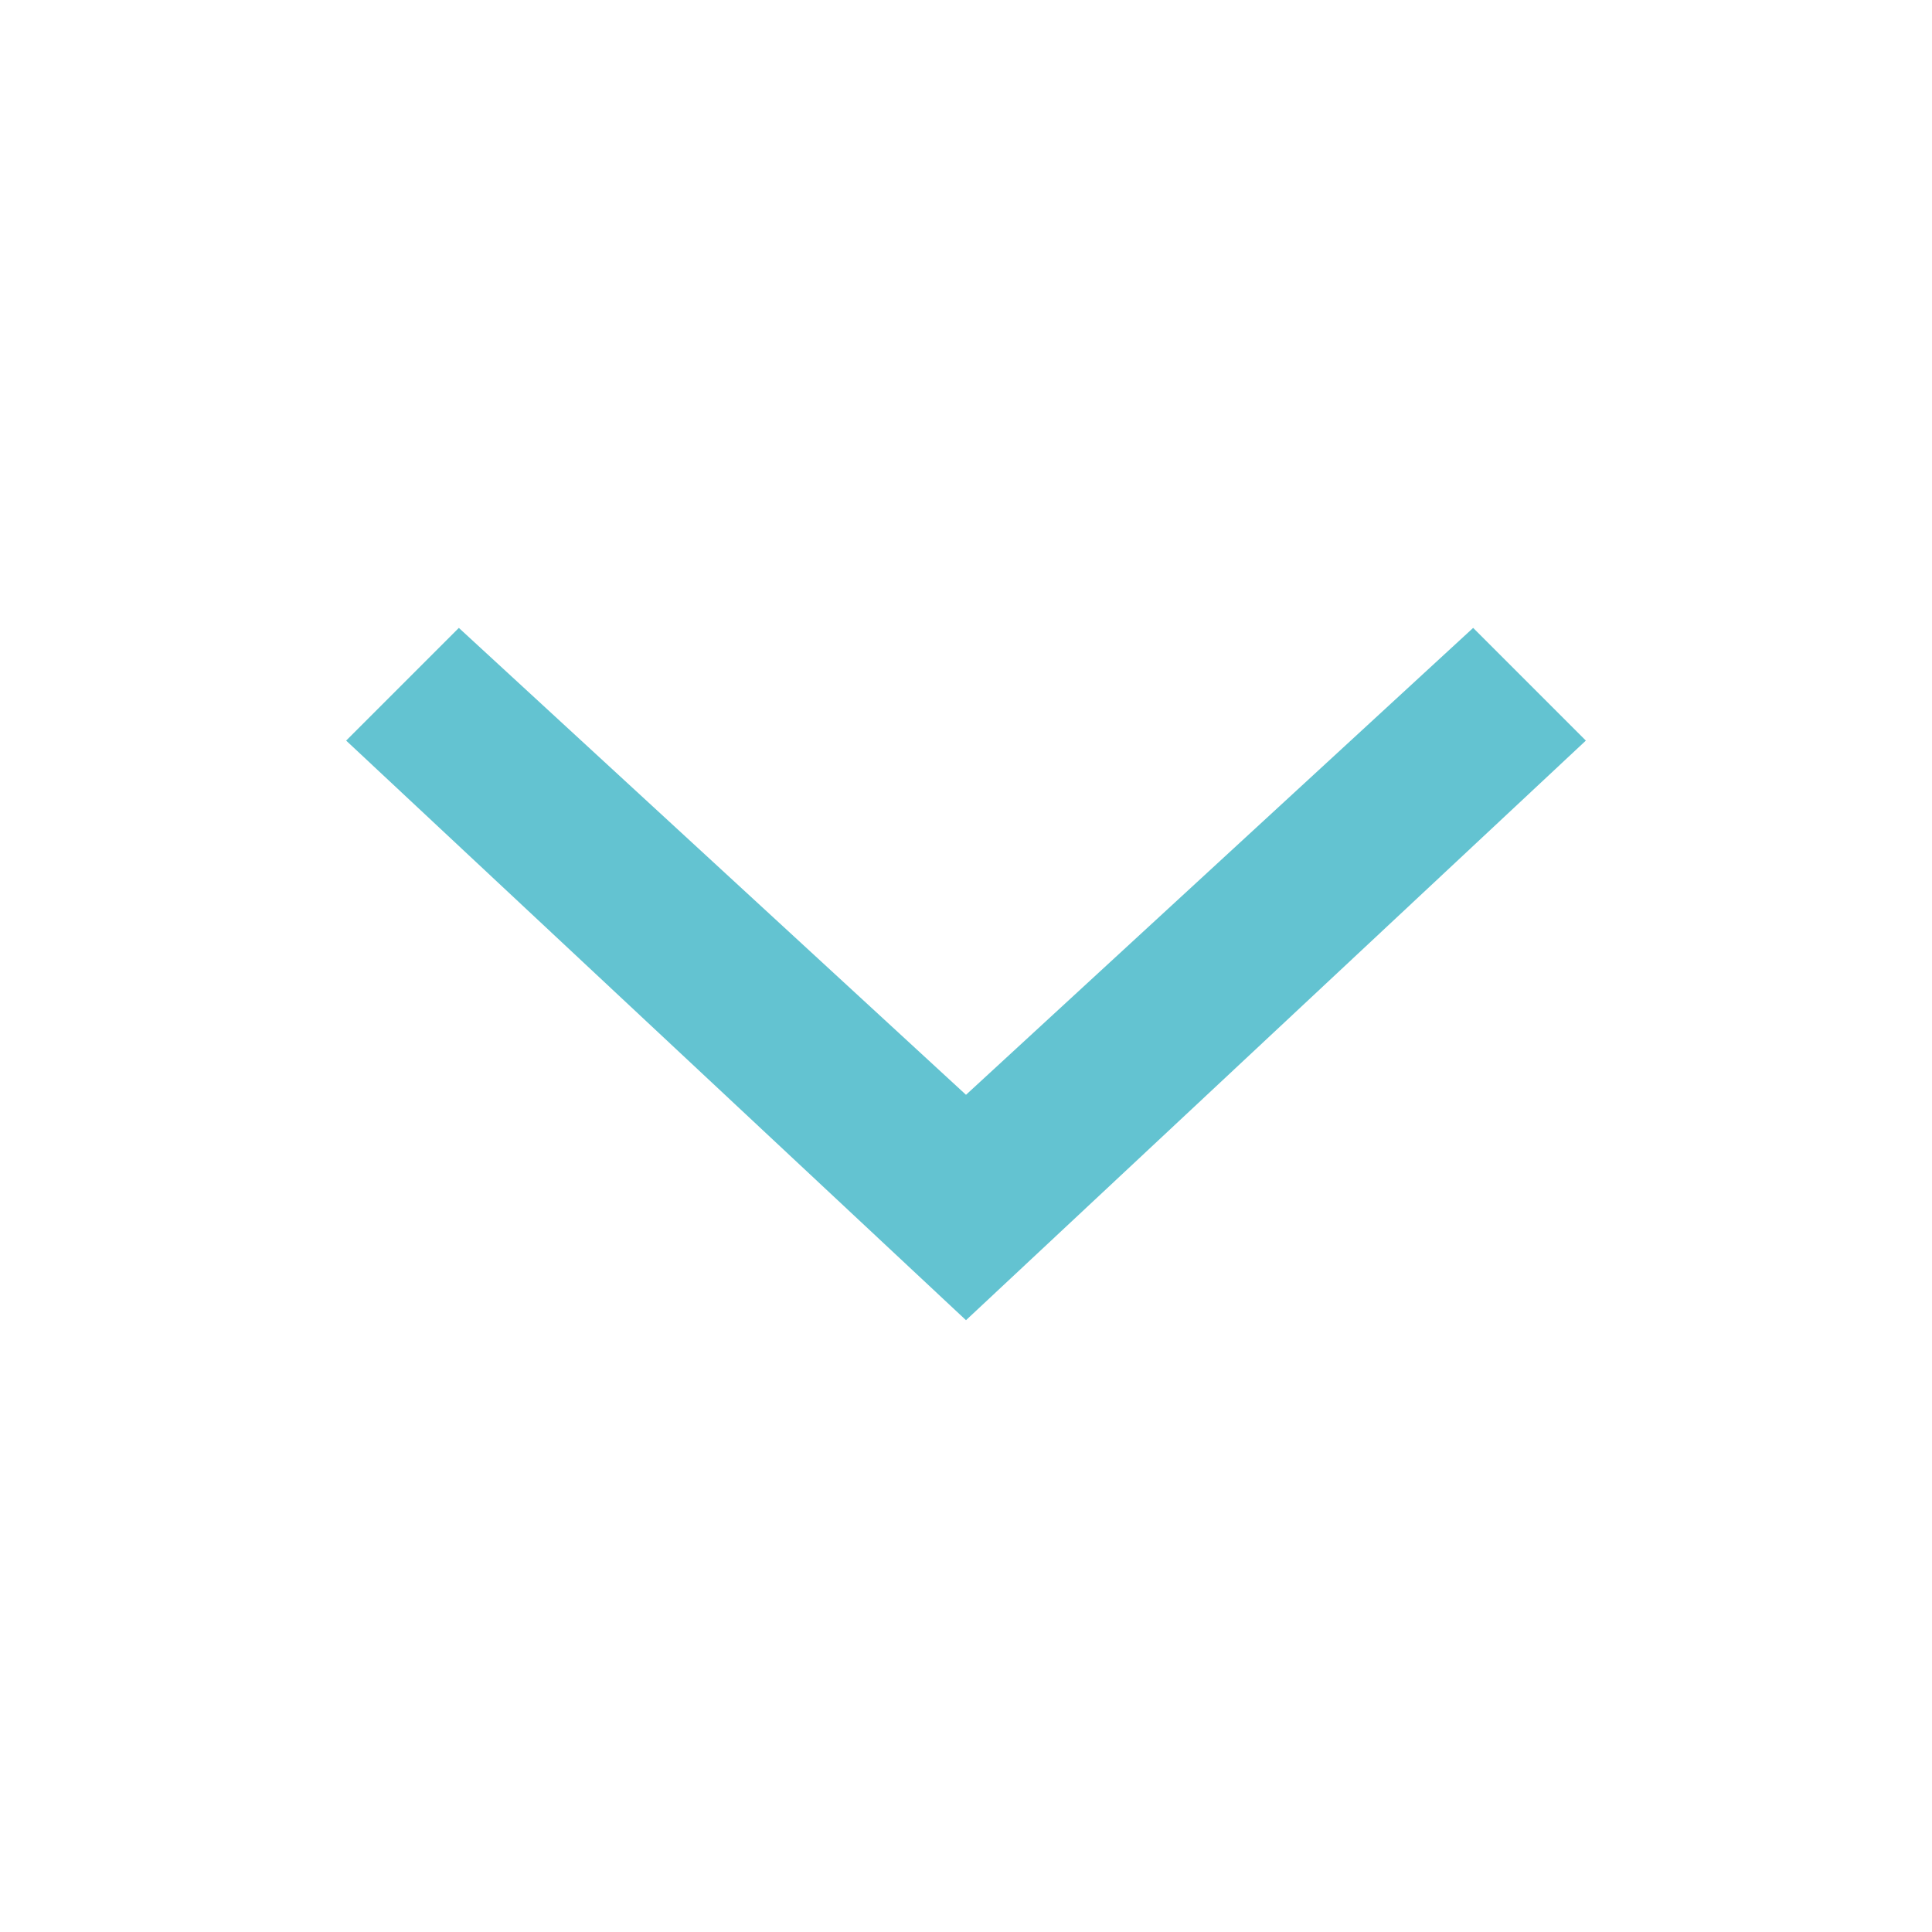
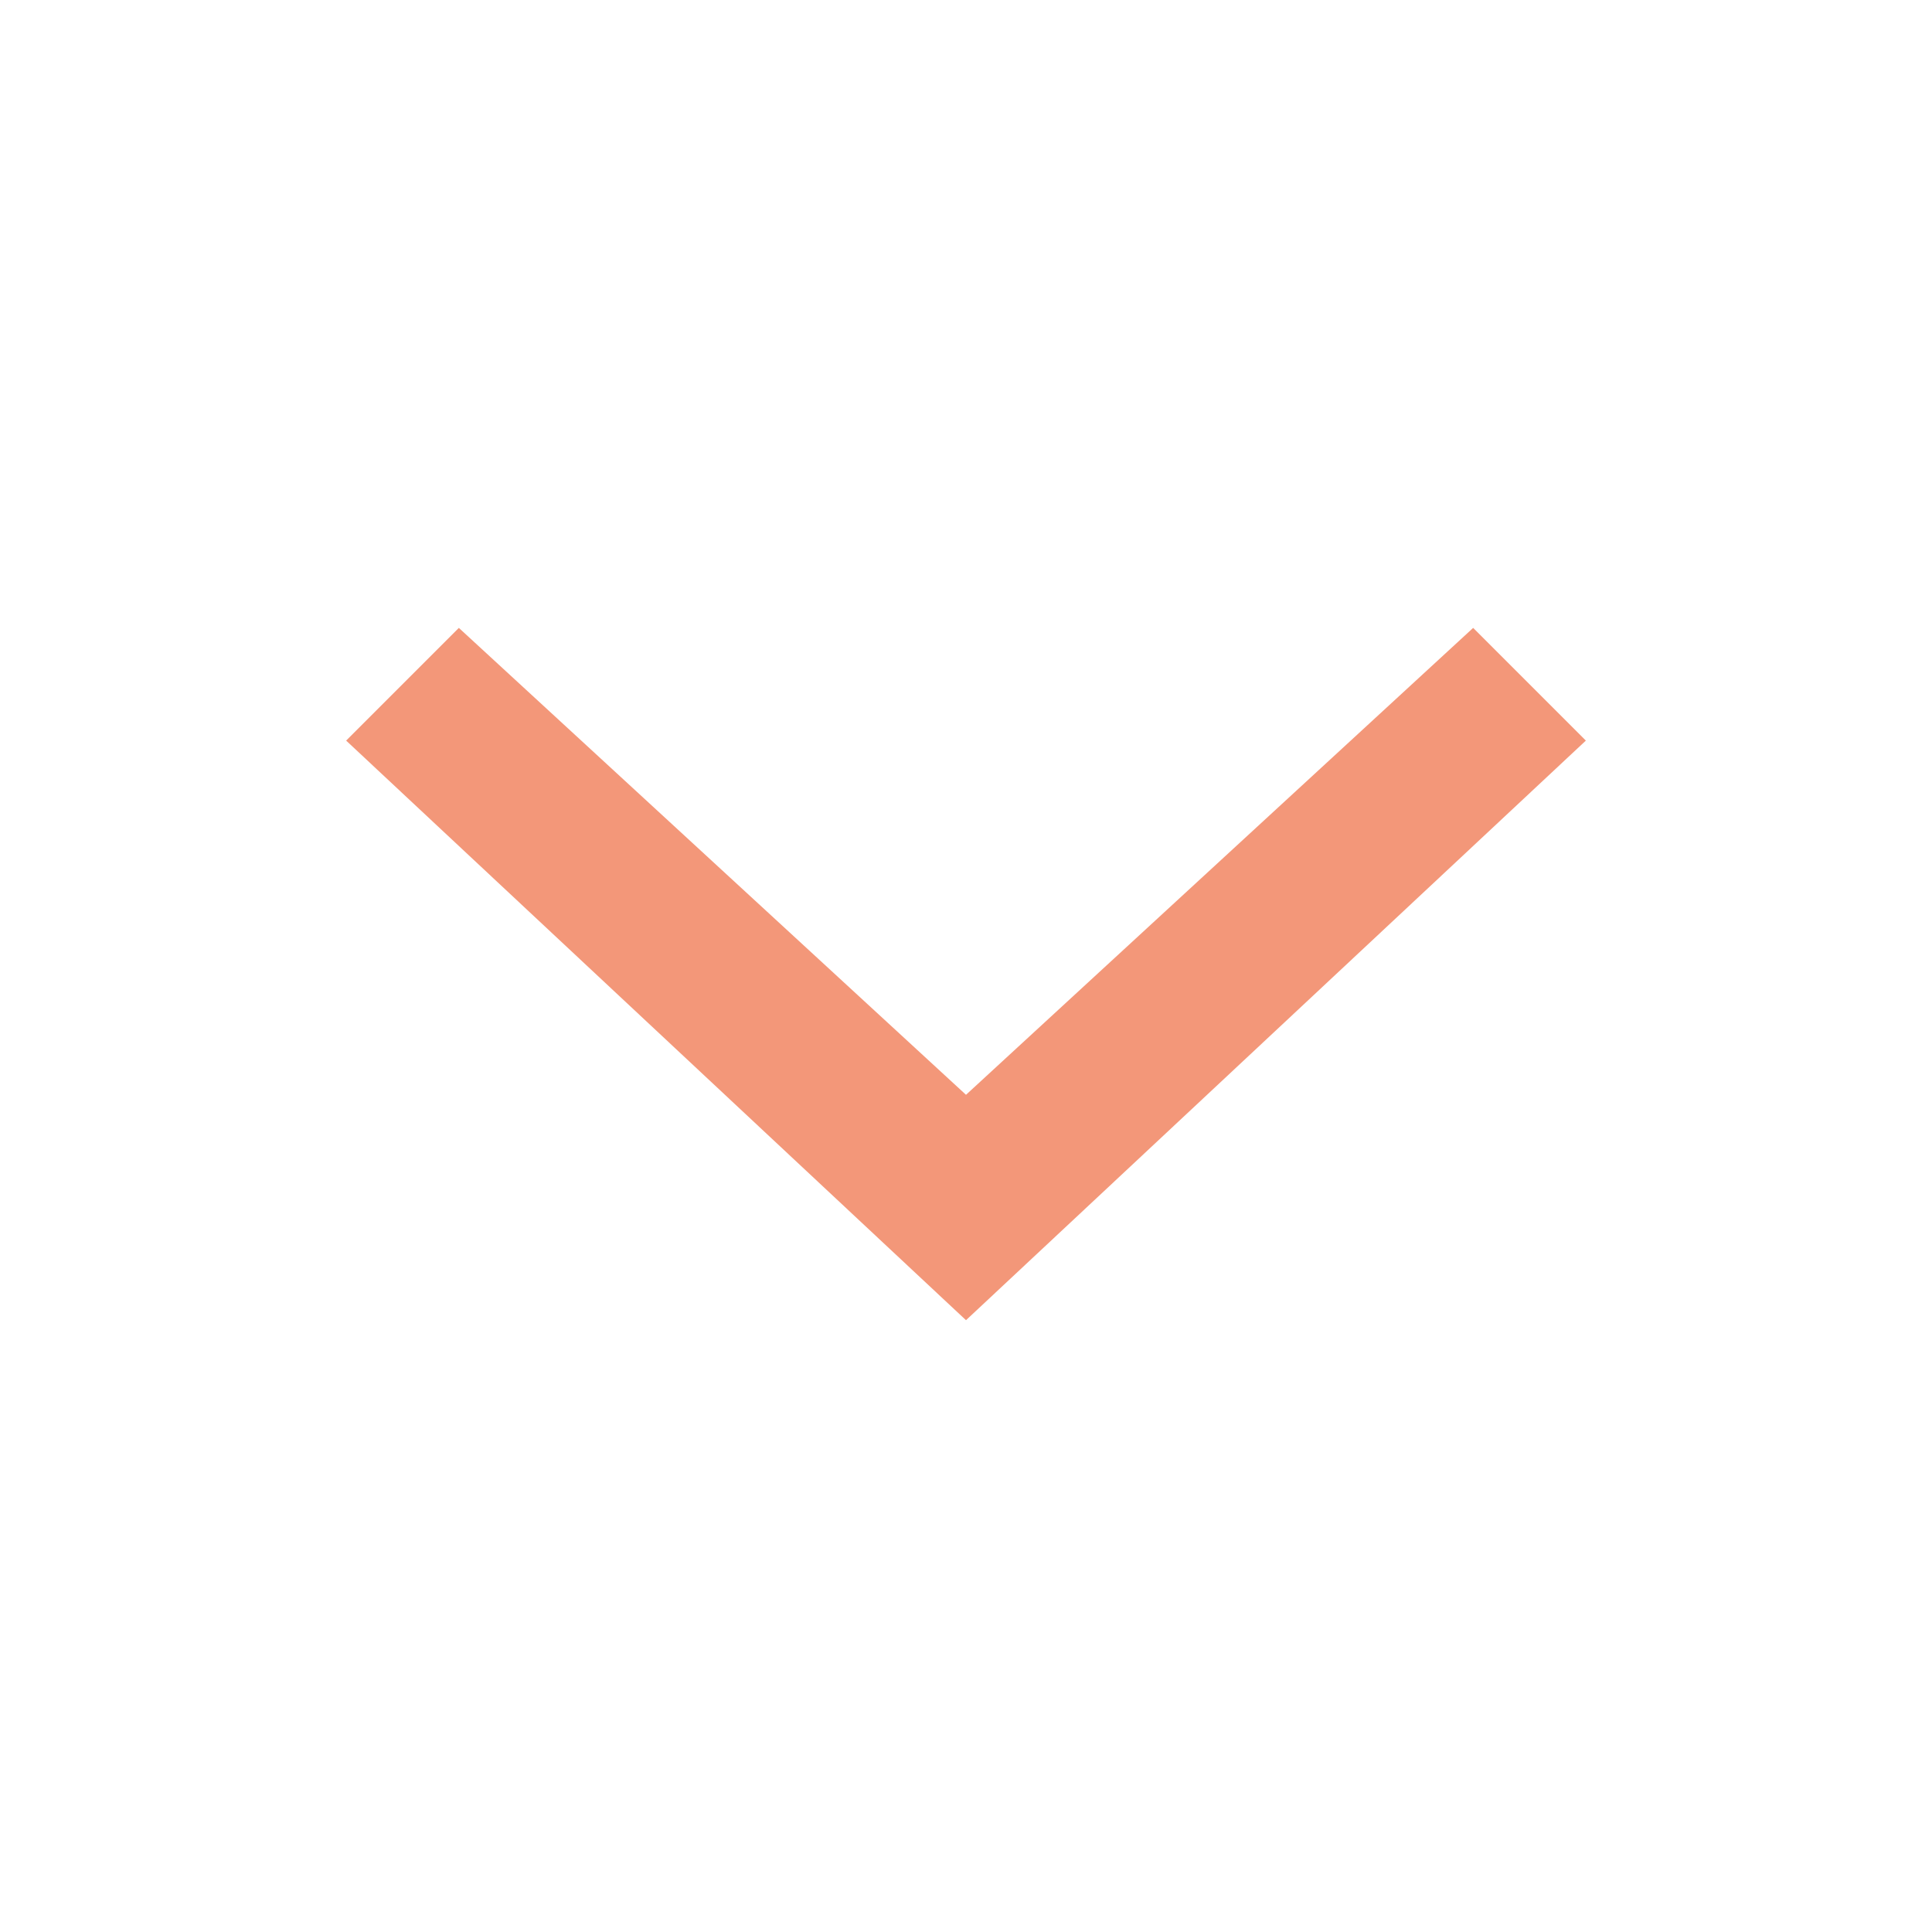
<svg xmlns="http://www.w3.org/2000/svg" version="1.1" id="Layer_1" x="0px" y="0px" viewBox="0 0 24 24" style="enable-background:new 0 0 24 24;" xml:space="preserve">
  <style type="text/css">
- 	.st0{fill-rule:evenodd;clip-rule:evenodd;fill:#63C3D1;}
+ 	.st0{fill-rule:evenodd;clip-rule:evenodd;fill:#F39779;}
	.st1{fill:none;}
</style>
  <g id="ic-arrow-down">
    <g id="ic-arrow-drop-down">
      <g id="Group_8822" transform="translate(4, 7)">
        <polygon id="Path_18879" class="st0" points="8,9.4 0.3,2.2 1.7,0.8 8,6.6 14.3,0.8 15.7,2.2    " />
      </g>
      <polygon id="Rectangle_4407" class="st1" points="0,0 24,0 24,24 0,24   " />
    </g>
  </g>
</svg>
